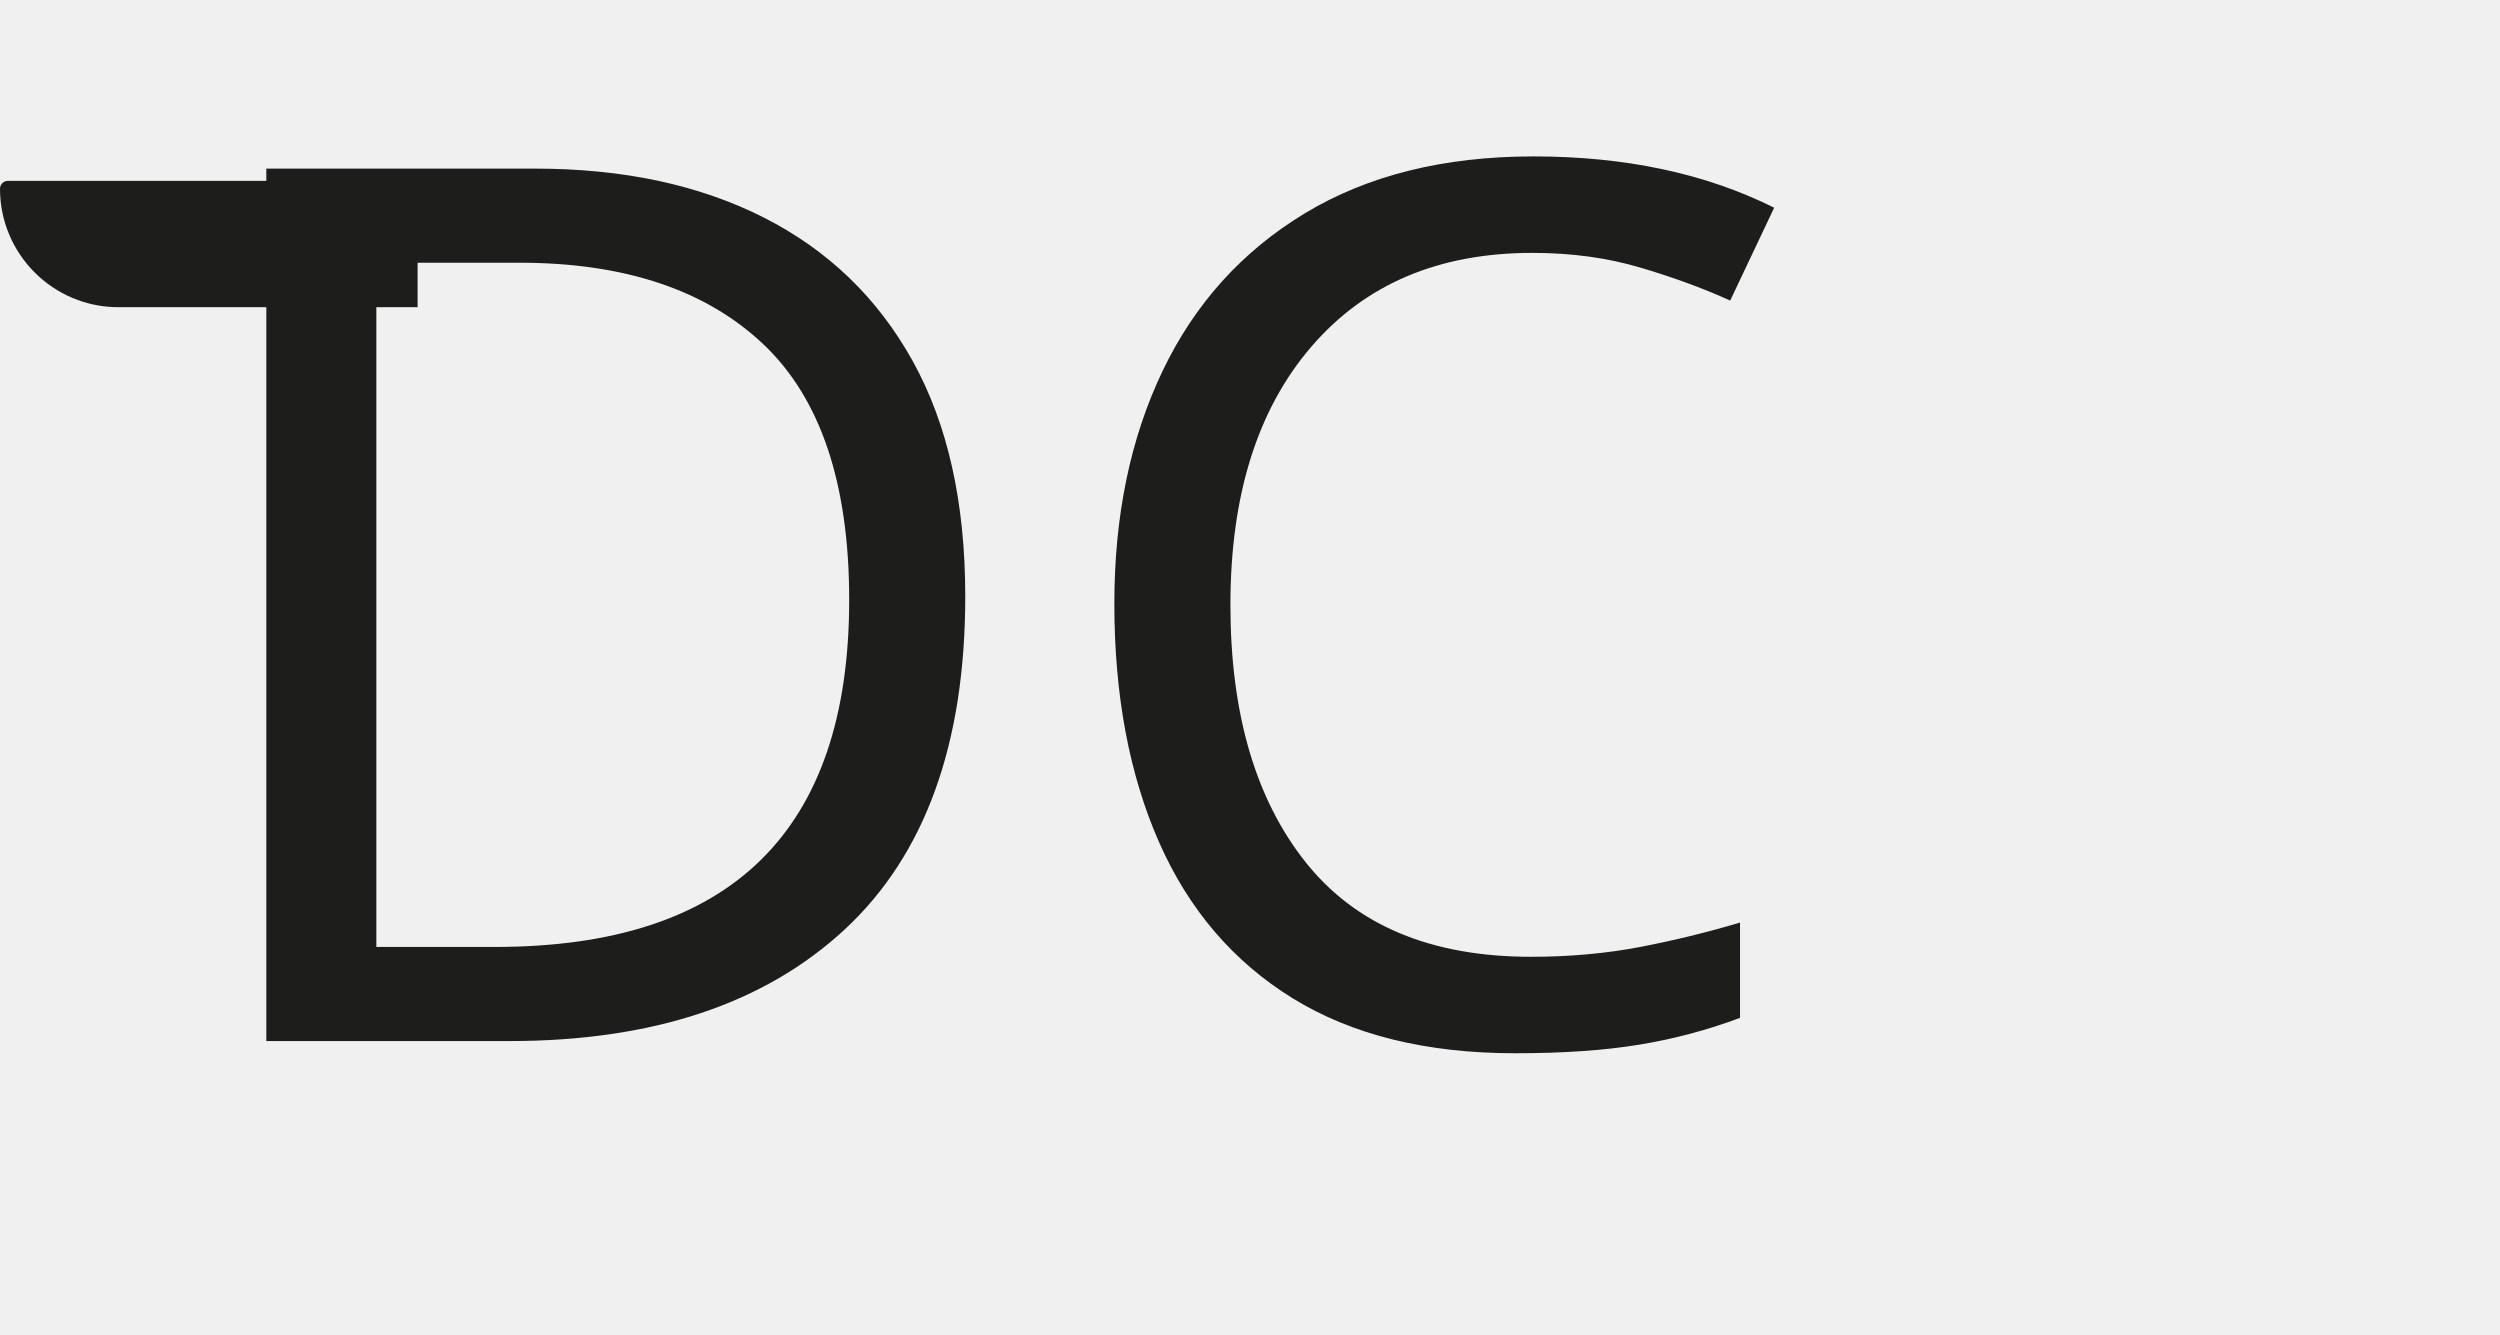
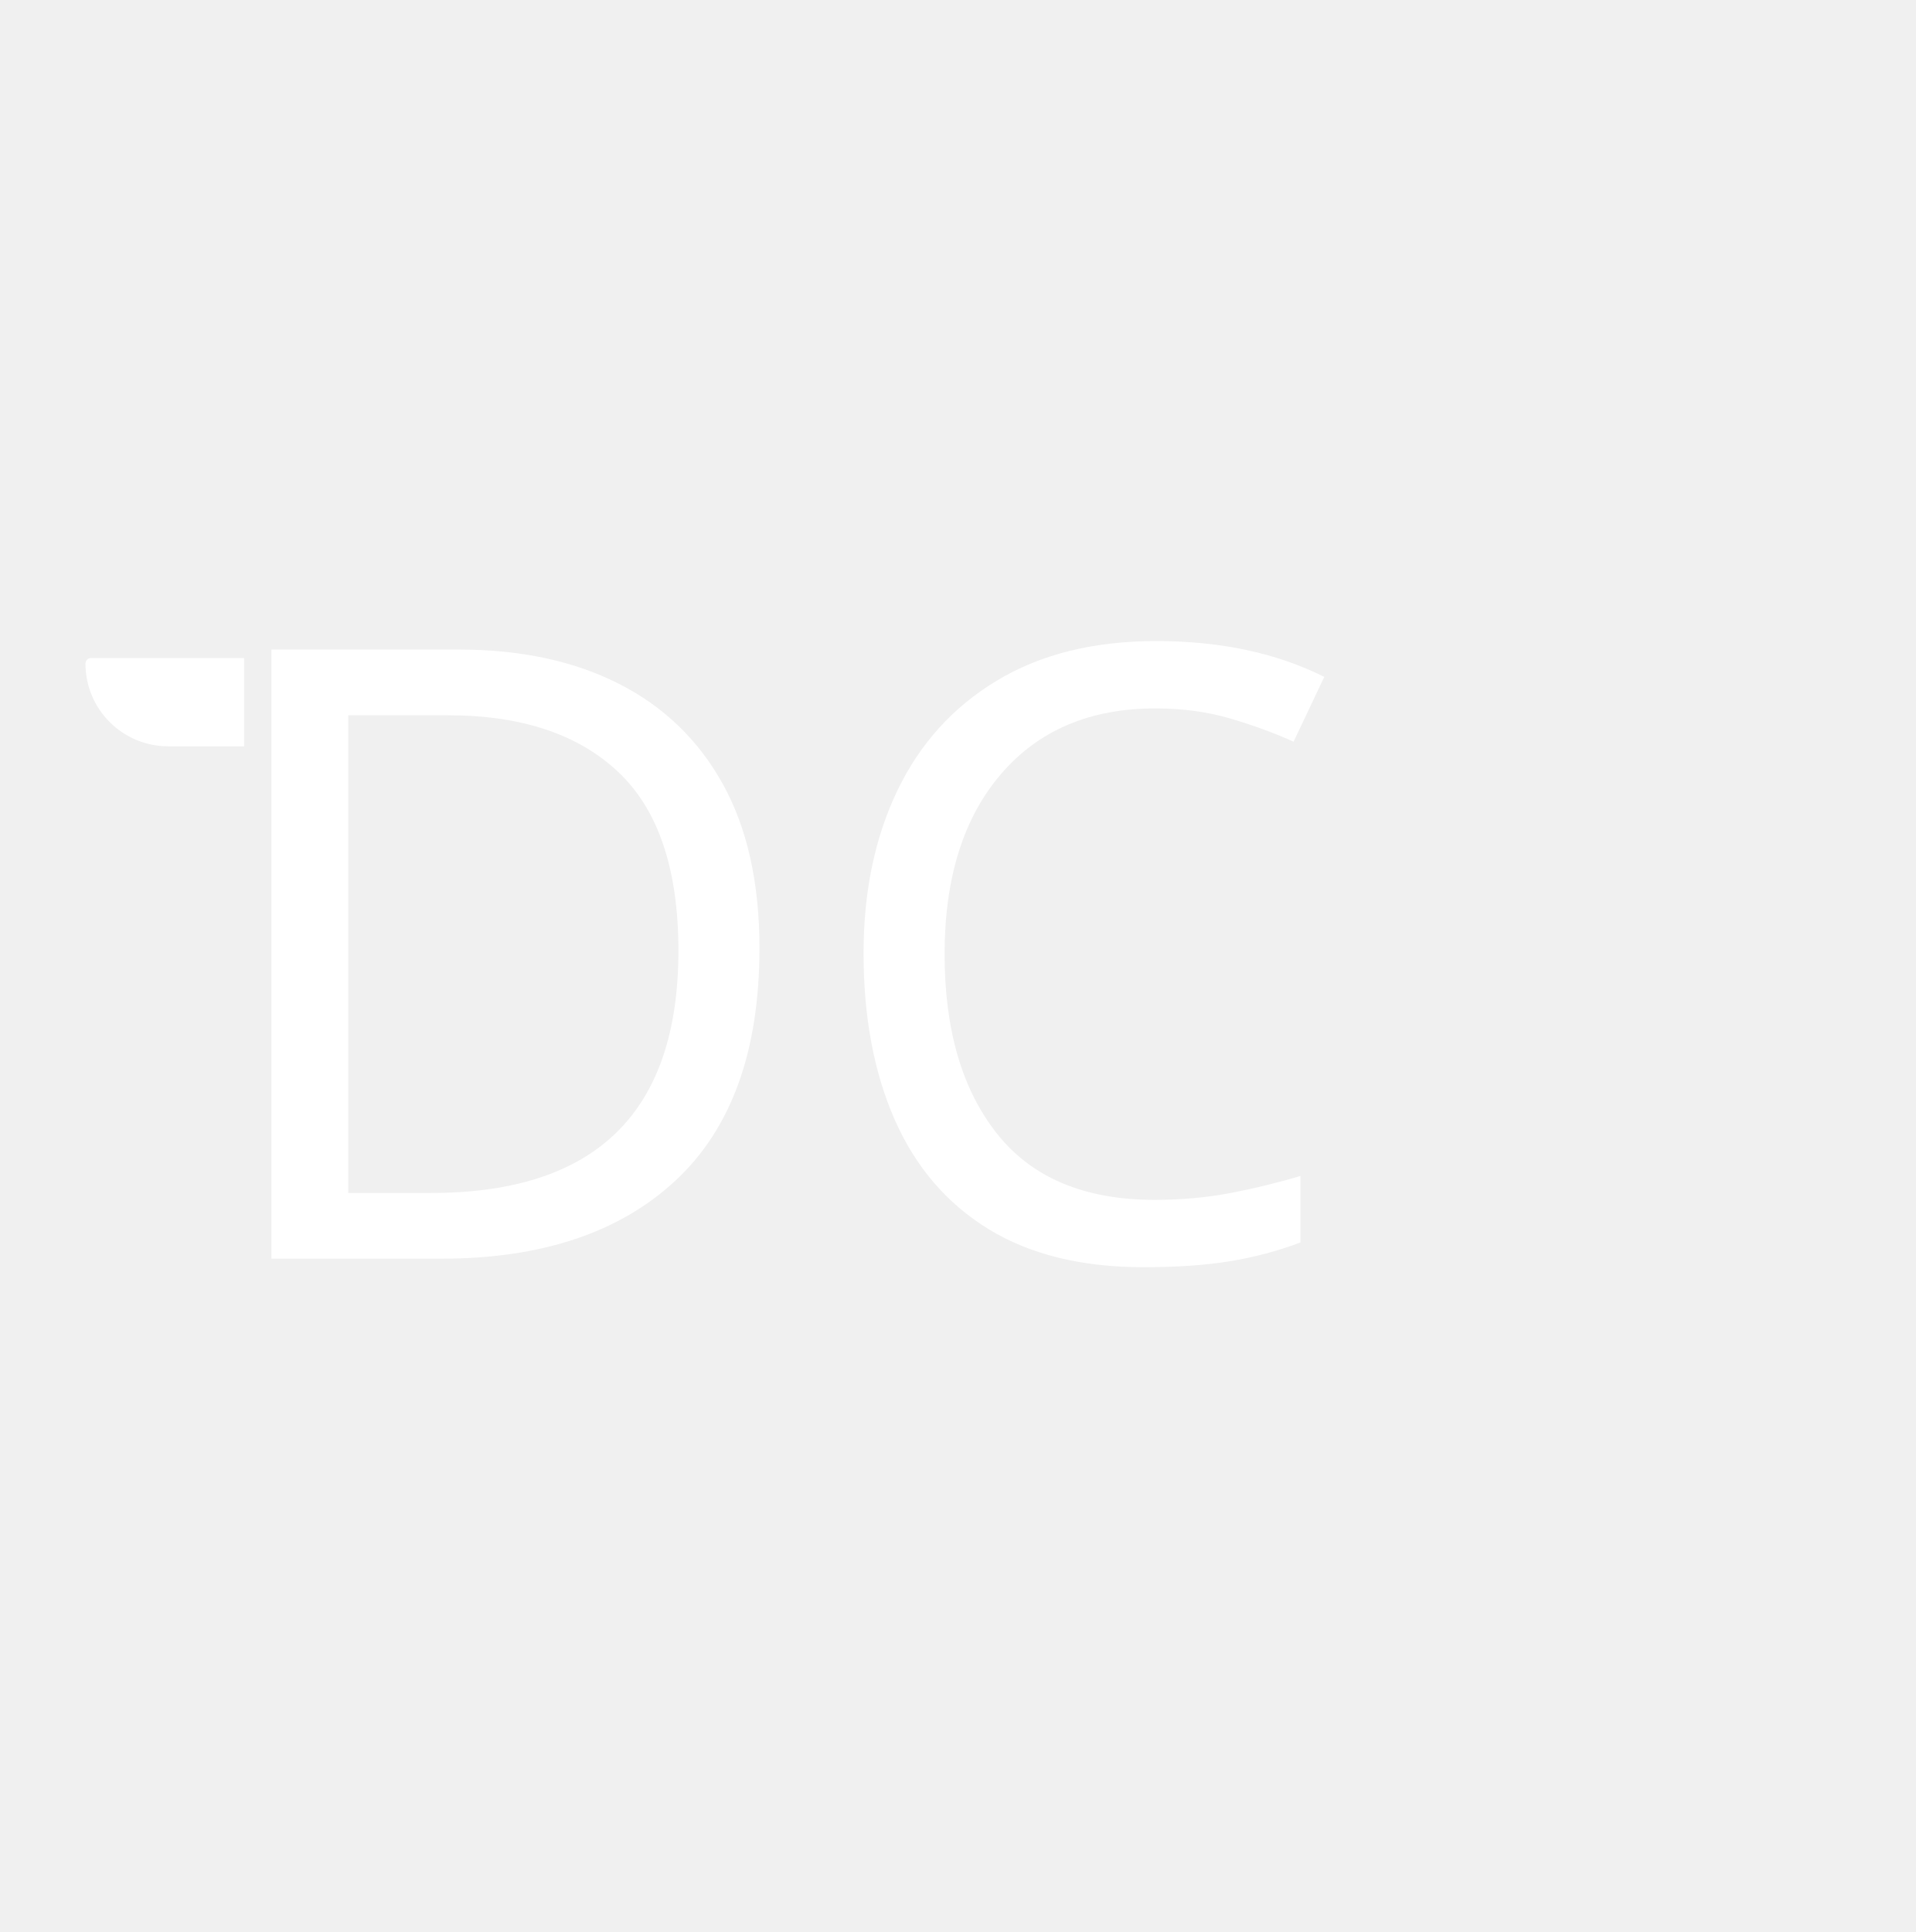
- <svg xmlns="http://www.w3.org/2000/svg" id="uuid-5b86c963-5300-4cc8-97f9-9caddd5a8128" data-name="Calque 4" viewBox="0 0 464.43 247.88">
+ <svg xmlns="http://www.w3.org/2000/svg" id="uuid-e6b64084-0199-4442-860f-268d1775565d" data-name="Calque 4" viewBox="0 0 509.6 514.08">
  <defs>
    <style>
-       .uuid-34caa787-503d-4f72-a17a-4858bede1fd6 {
+       .uuid-af758795-e55f-4746-a57d-a53f54e1cf9e, .uuid-b4bbacac-714b-49f1-9231-498d02092932 {
+         fill: #fff;
+       }
+ 
+       .uuid-b4bbacac-714b-49f1-9231-498d02092932 {
        font-family: PirulenRg-Regular, Pirulen;
        font-size: 227px;
      }
- 
-       .uuid-34caa787-503d-4f72-a17a-4858bede1fd6, .uuid-b83d0777-1383-42ff-a1fe-023f14bcb5a9 {
-         fill: #1d1d1b;
-       }
    </style>
  </defs>
-   <text class="uuid-34caa787-503d-4f72-a17a-4858bede1fd6" transform="translate(27.46 193.4)">
+   <text class="uuid-b4bbacac-714b-49f1-9231-498d02092932" transform="translate(50.2 334.92)">
    <tspan x="0" y="0">DC</tspan>
  </text>
-   <path class="uuid-b83d0777-1383-42ff-a1fe-023f14bcb5a9" d="m1.47,33.6h76.11v23.47H22C9.86,57.07,0,47.21,0,35.07H0C0,34.25.66,33.6,1.47,33.6Z" />
+   <path class="uuid-af758795-e55f-4746-a57d-a53f54e1cf9e" d="m24.21,175.1h40.74v23.48h-20.21c-12.14,0-22-9.86-22-22h0c0-.82.66-1.48,1.47-1.48Z" />
</svg>
